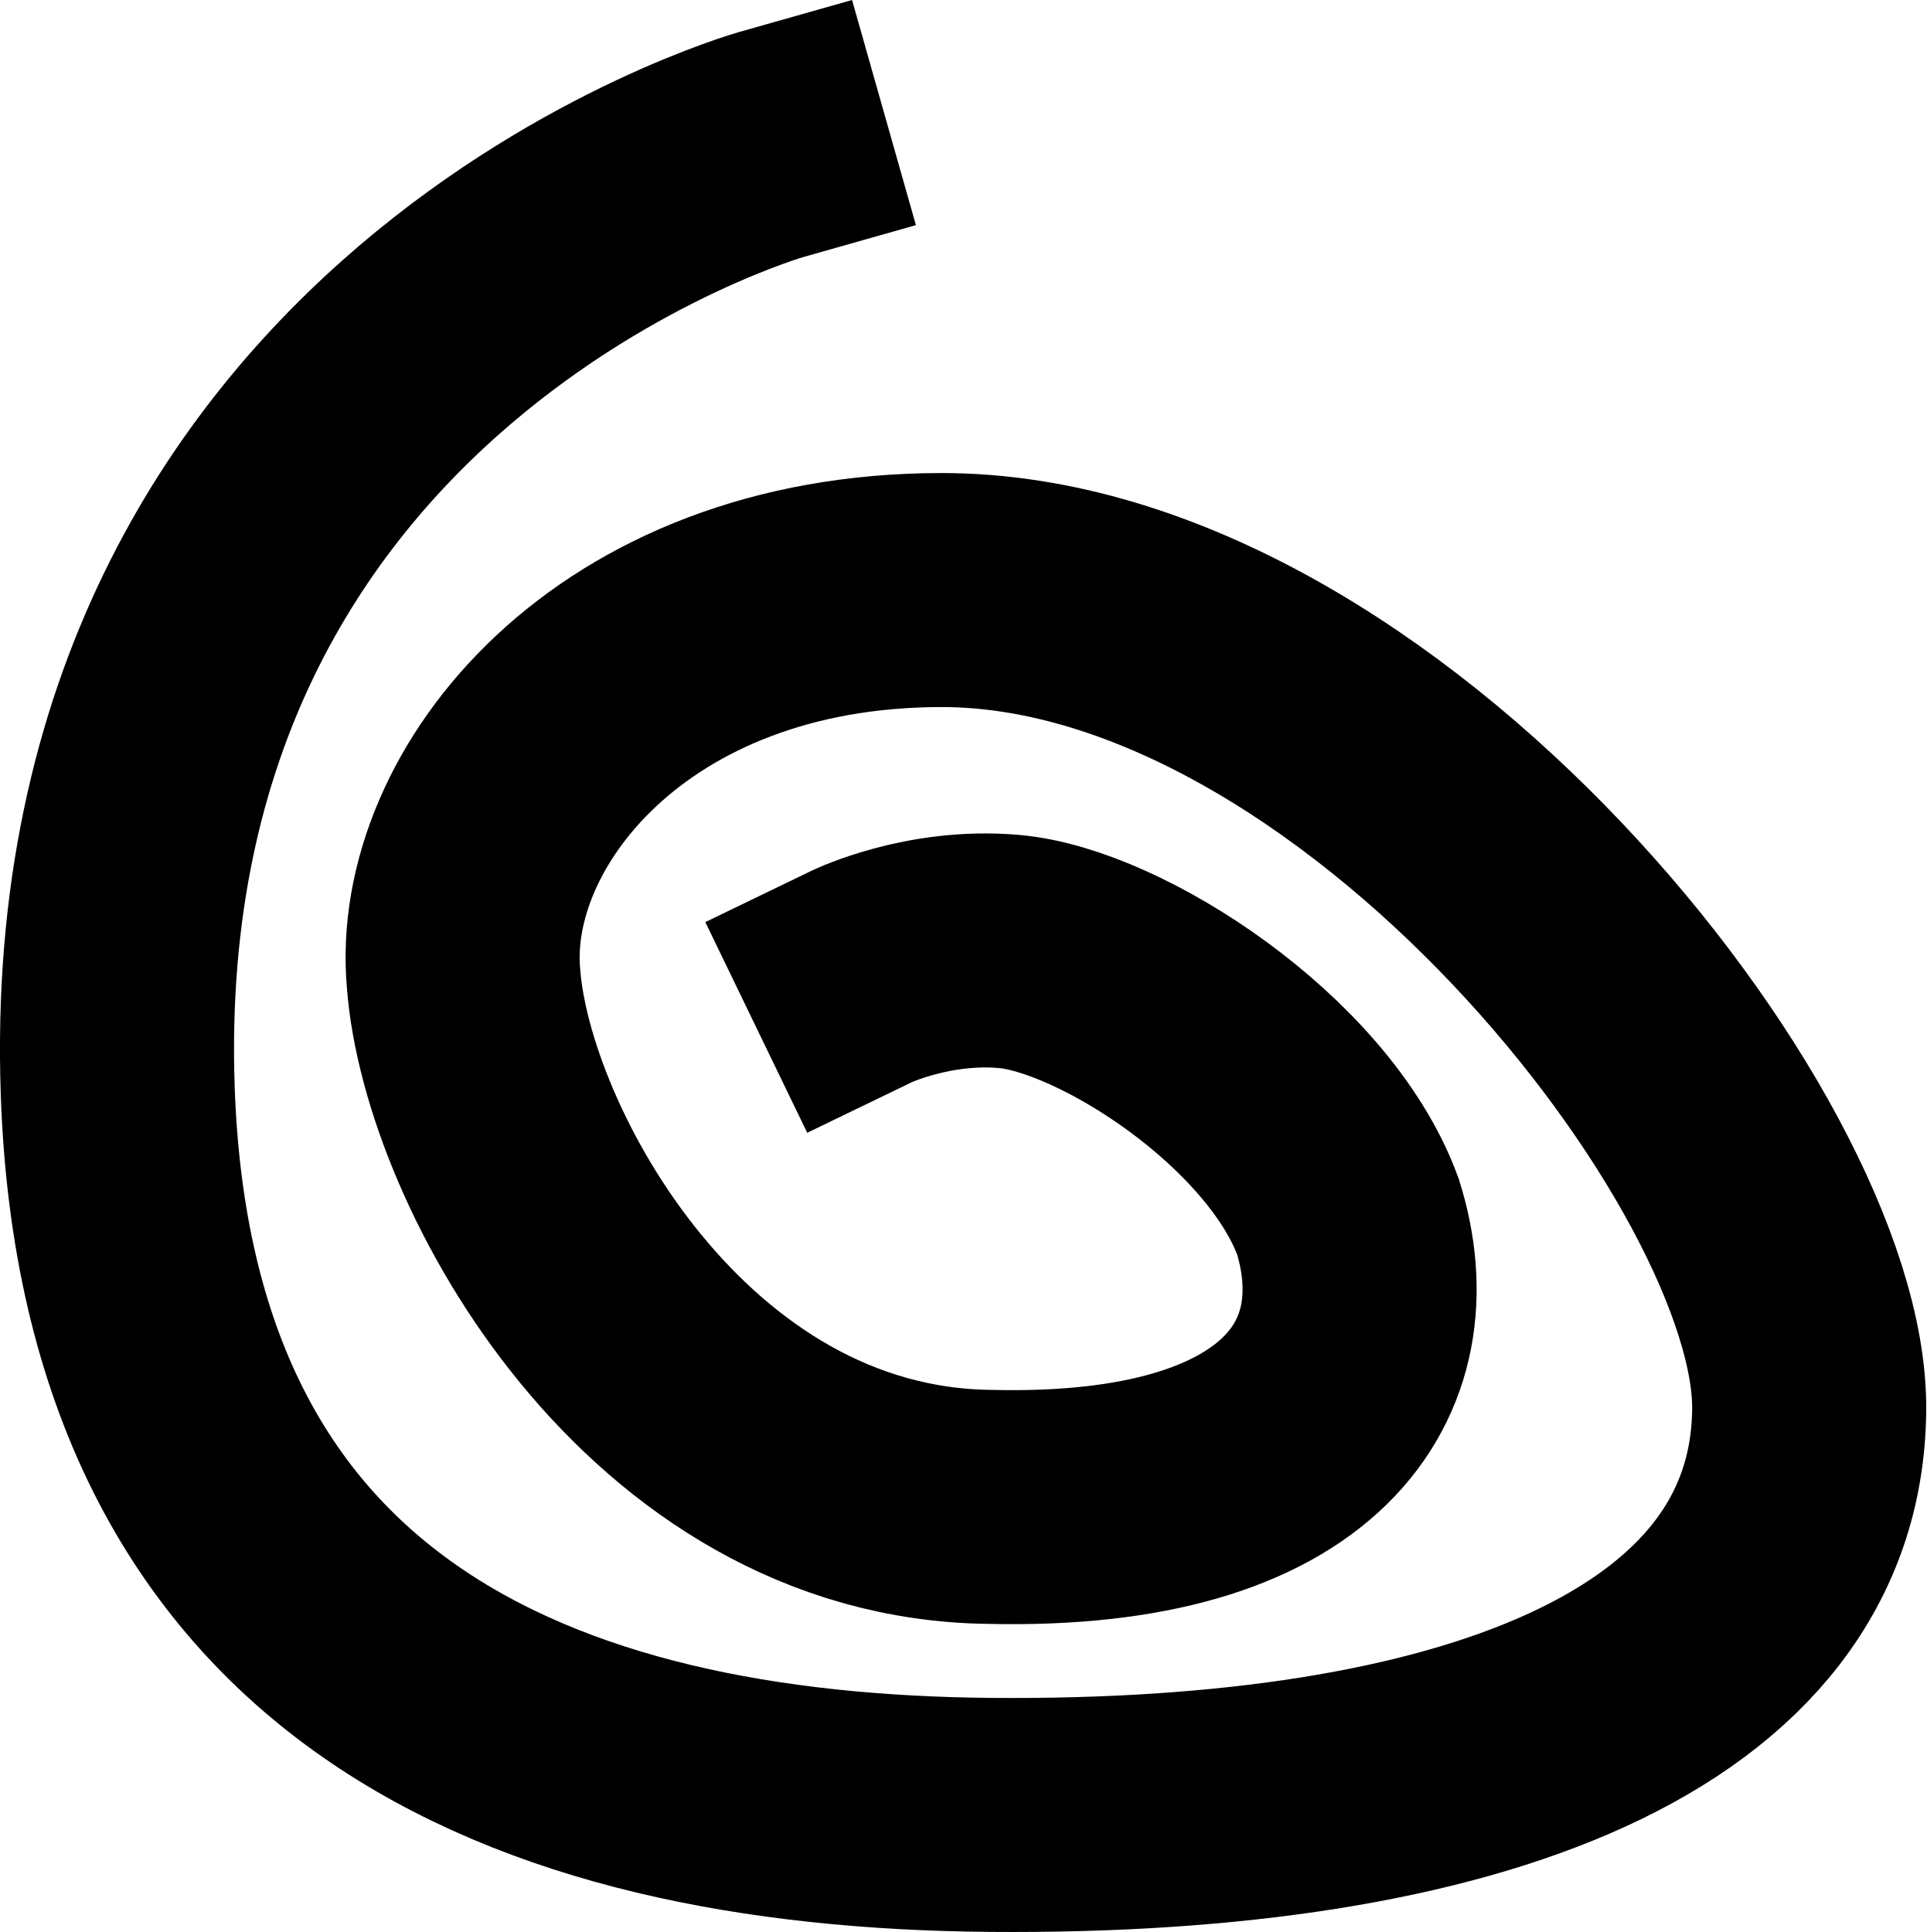
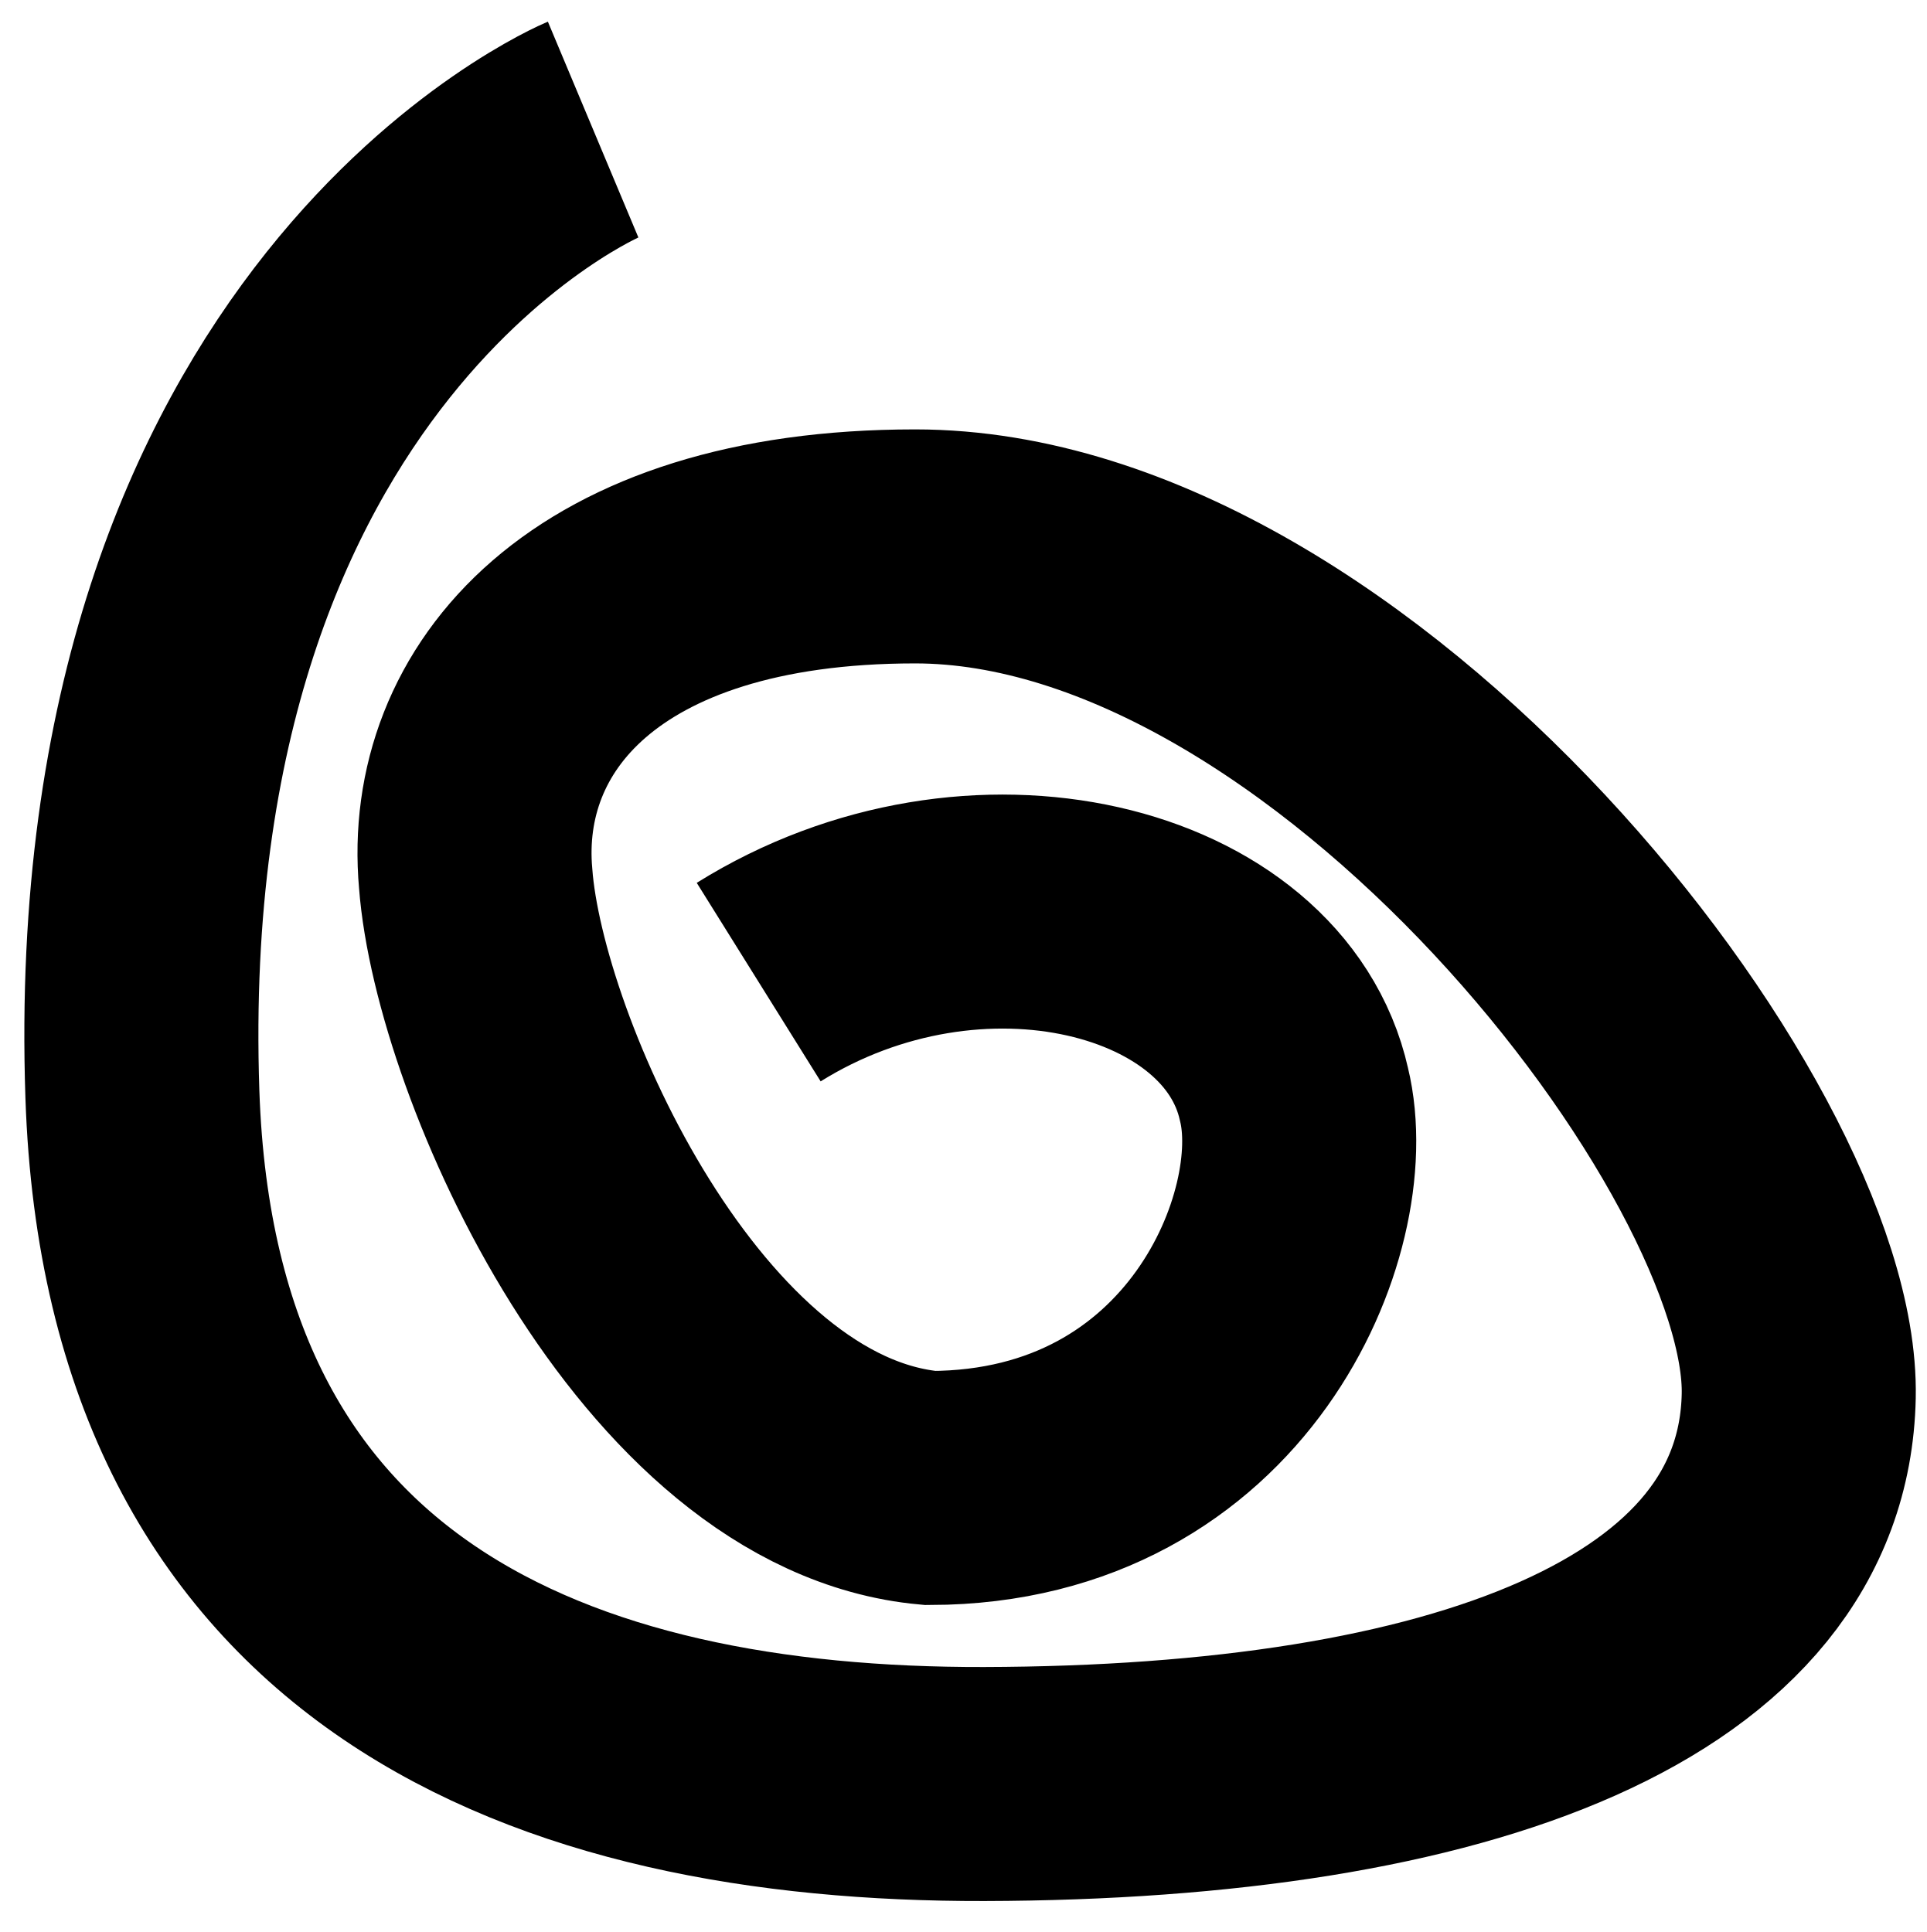
<svg xmlns="http://www.w3.org/2000/svg" width="180.707mm" height="181.285mm" viewBox="0 0 180.706 181.285" version="1.1" id="svg1" xml:space="preserve">
-   <path style="display:inline;opacity:1;fill:none;fill-opacity:1;stroke:currentColor;stroke-width:17;stroke-linecap:square;stroke-linejoin:miter;stroke-dasharray:none;stroke-opacity:1;paint-order:markers fill stroke" d="m 89.017,43.354 c 0,0 -49.344,13.993 -47.478,68.709 1.386,40.646 30.089,52.361 63.409,52.642 34.562,0.291 59.251,-8.887 59.447,-29.431 0.179,-18.766 -31.964,-59.551 -63.007,-59.551 -23.358,0 -35.829,15.923 -34.731,28.207 0.974,13.027 14.742,38.131 38.221,38.399 22.897,0.537 29.437,-10.154 26.008,-21.11 -3.626,-9.828 -17.286,-18.615 -24.619,-19.239 -5.863,-0.519 -10.696,1.818 -10.696,1.818" id="path3" transform="matrix(1.291621,0,0,1.291621,-42.61048,-42.43928)" />
+   <path style="display:inline;opacity:1;fill:none;fill-opacity:1;stroke:currentColor;stroke-width:17;stroke-linecap:butt;stroke-linejoin:miter;stroke-dasharray:none;stroke-opacity:1;paint-order:markers fill stroke" d="m 76.069,42.269 c 0,0 -34.605,14.509 -32.738,70.067 1.322,39.344 29.911,50.2 61.15,50.126 34.563,-0.083 58.747,-9.017 59.154,-28.184 0.398,-18.762 -33.137,-61.726 -64.18,-61.726 -23.358,0 -33.015,11.841 -31.917,24.124 0.974,13.027 14.1,42.561 33.008,44.279 20.924,-0.049 28.692,-19.352 26.43,-28.588 -2.86,-12.828 -23.145,-17.981 -38.881,-8.162" id="path3" transform="matrix(1.291621,0,0,1.291621,-42.61048,-42.43928)" />
</svg>
